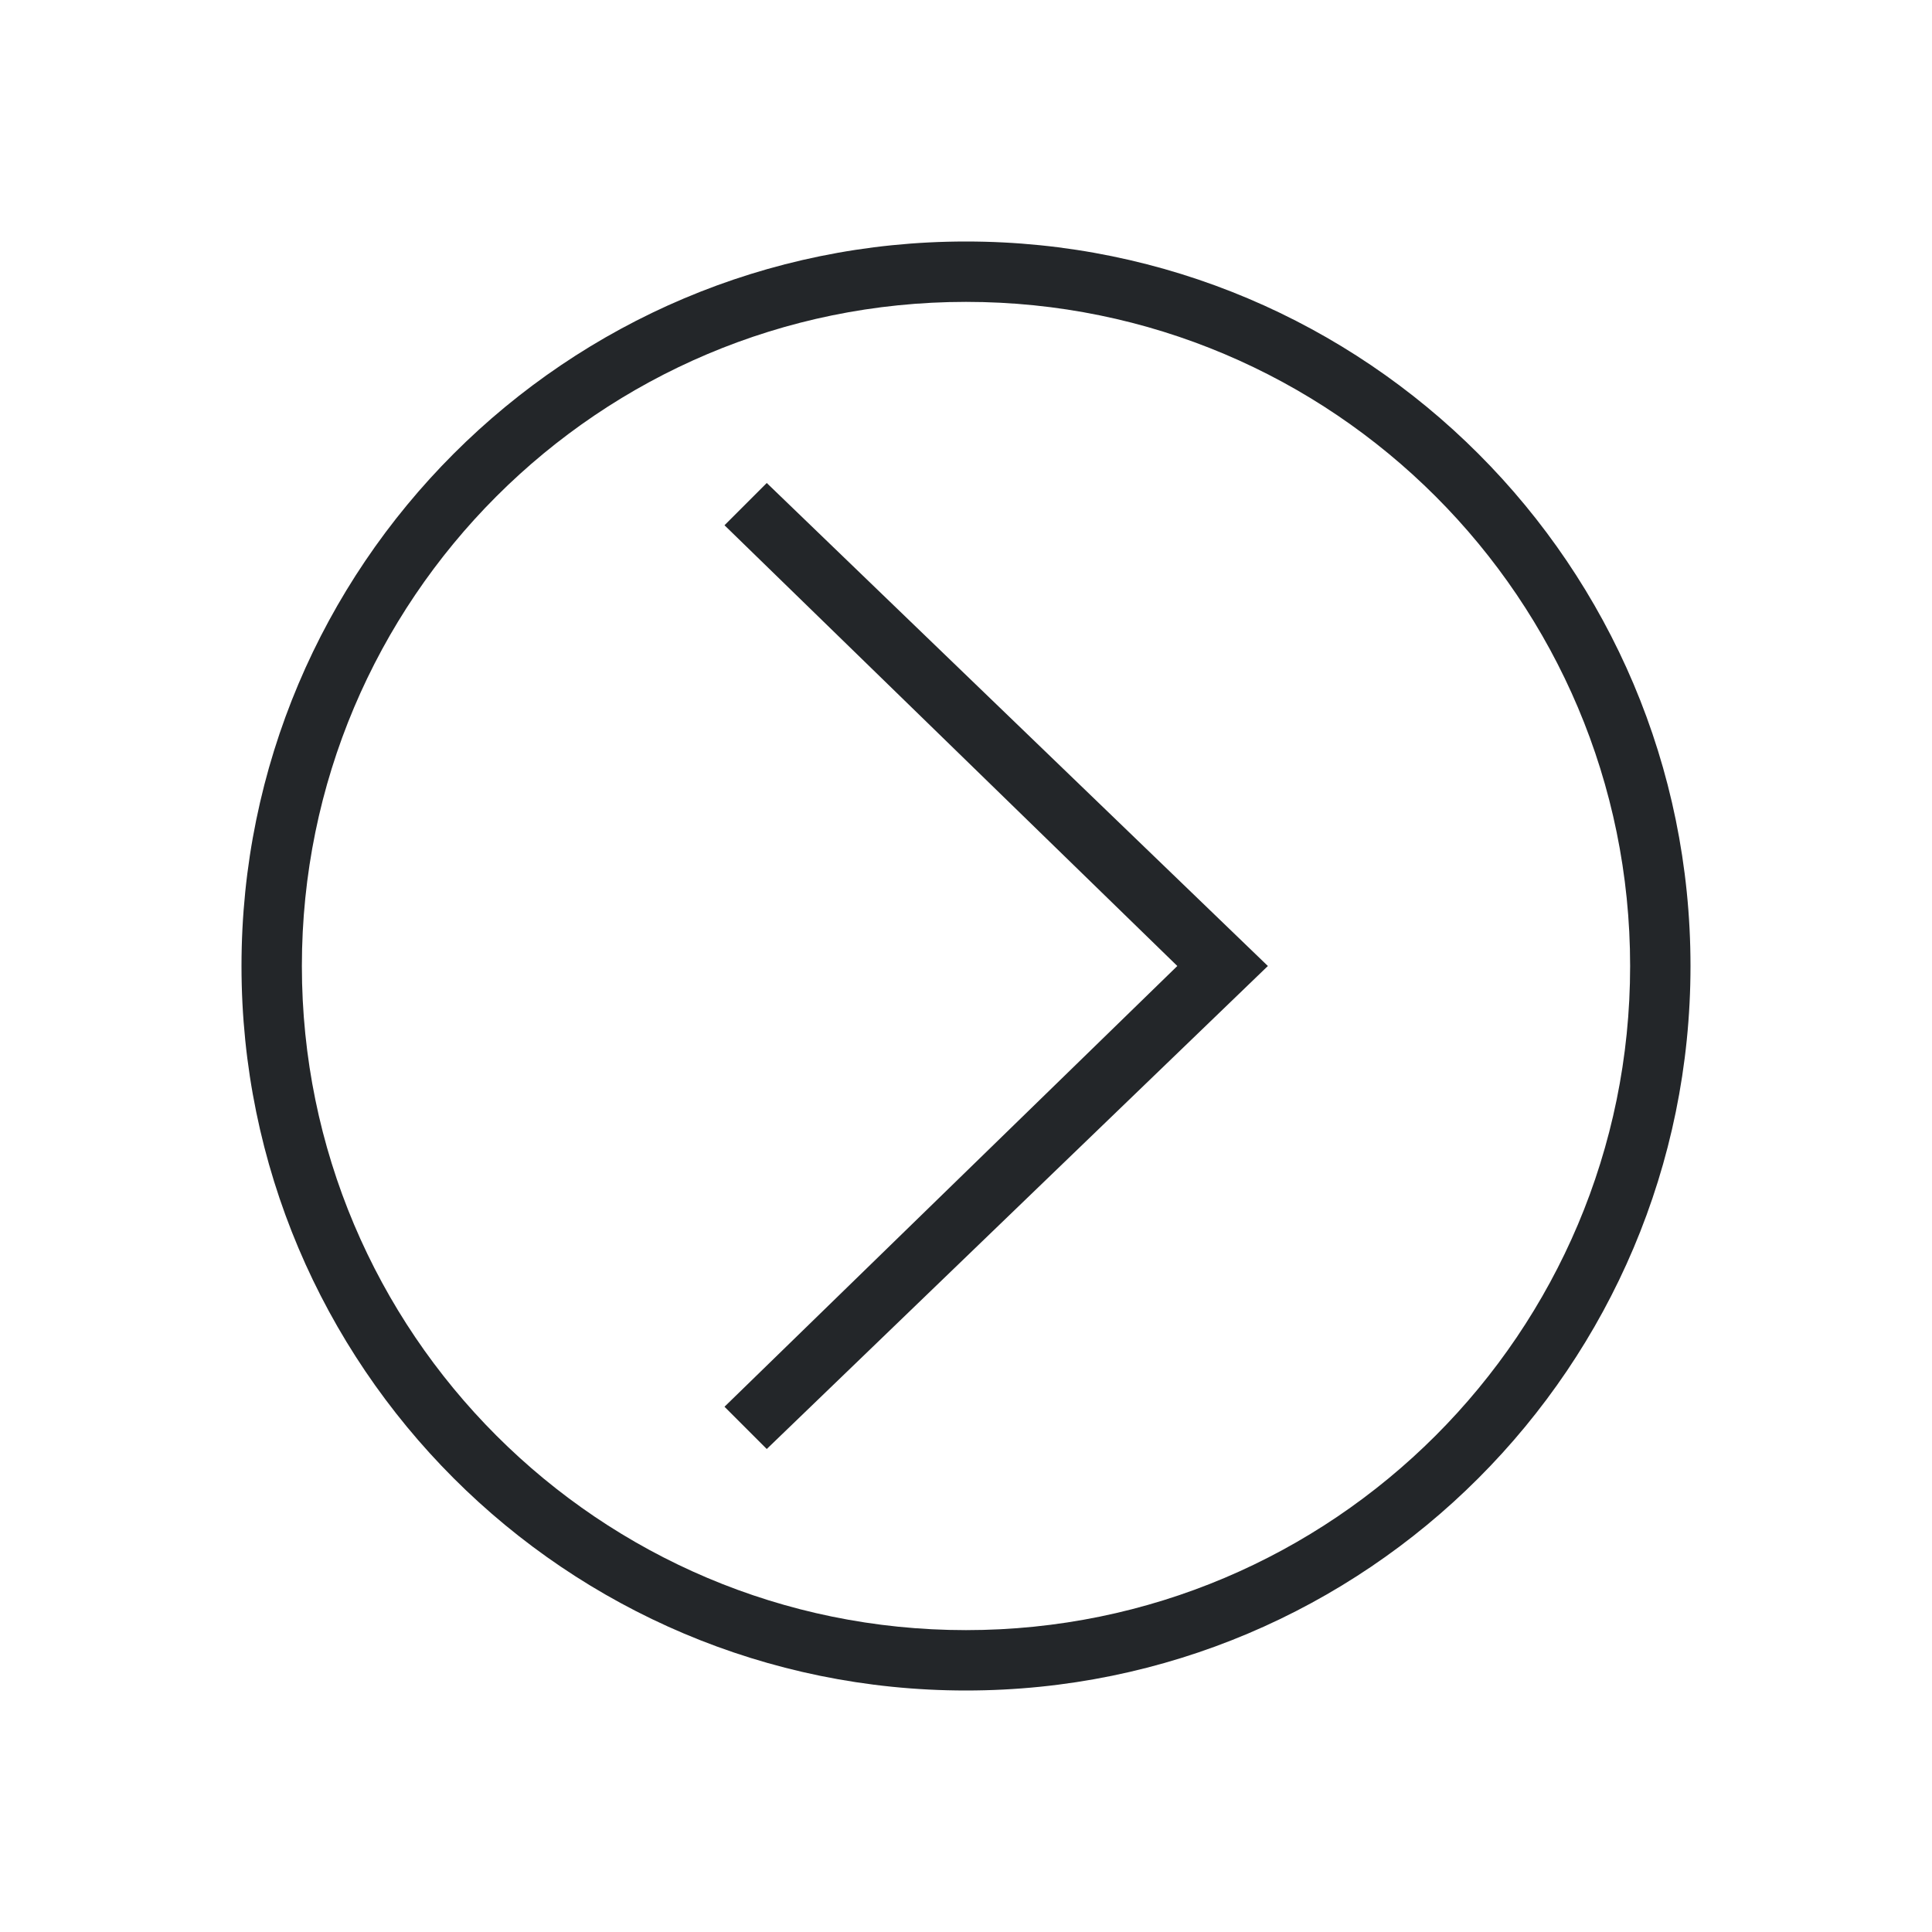
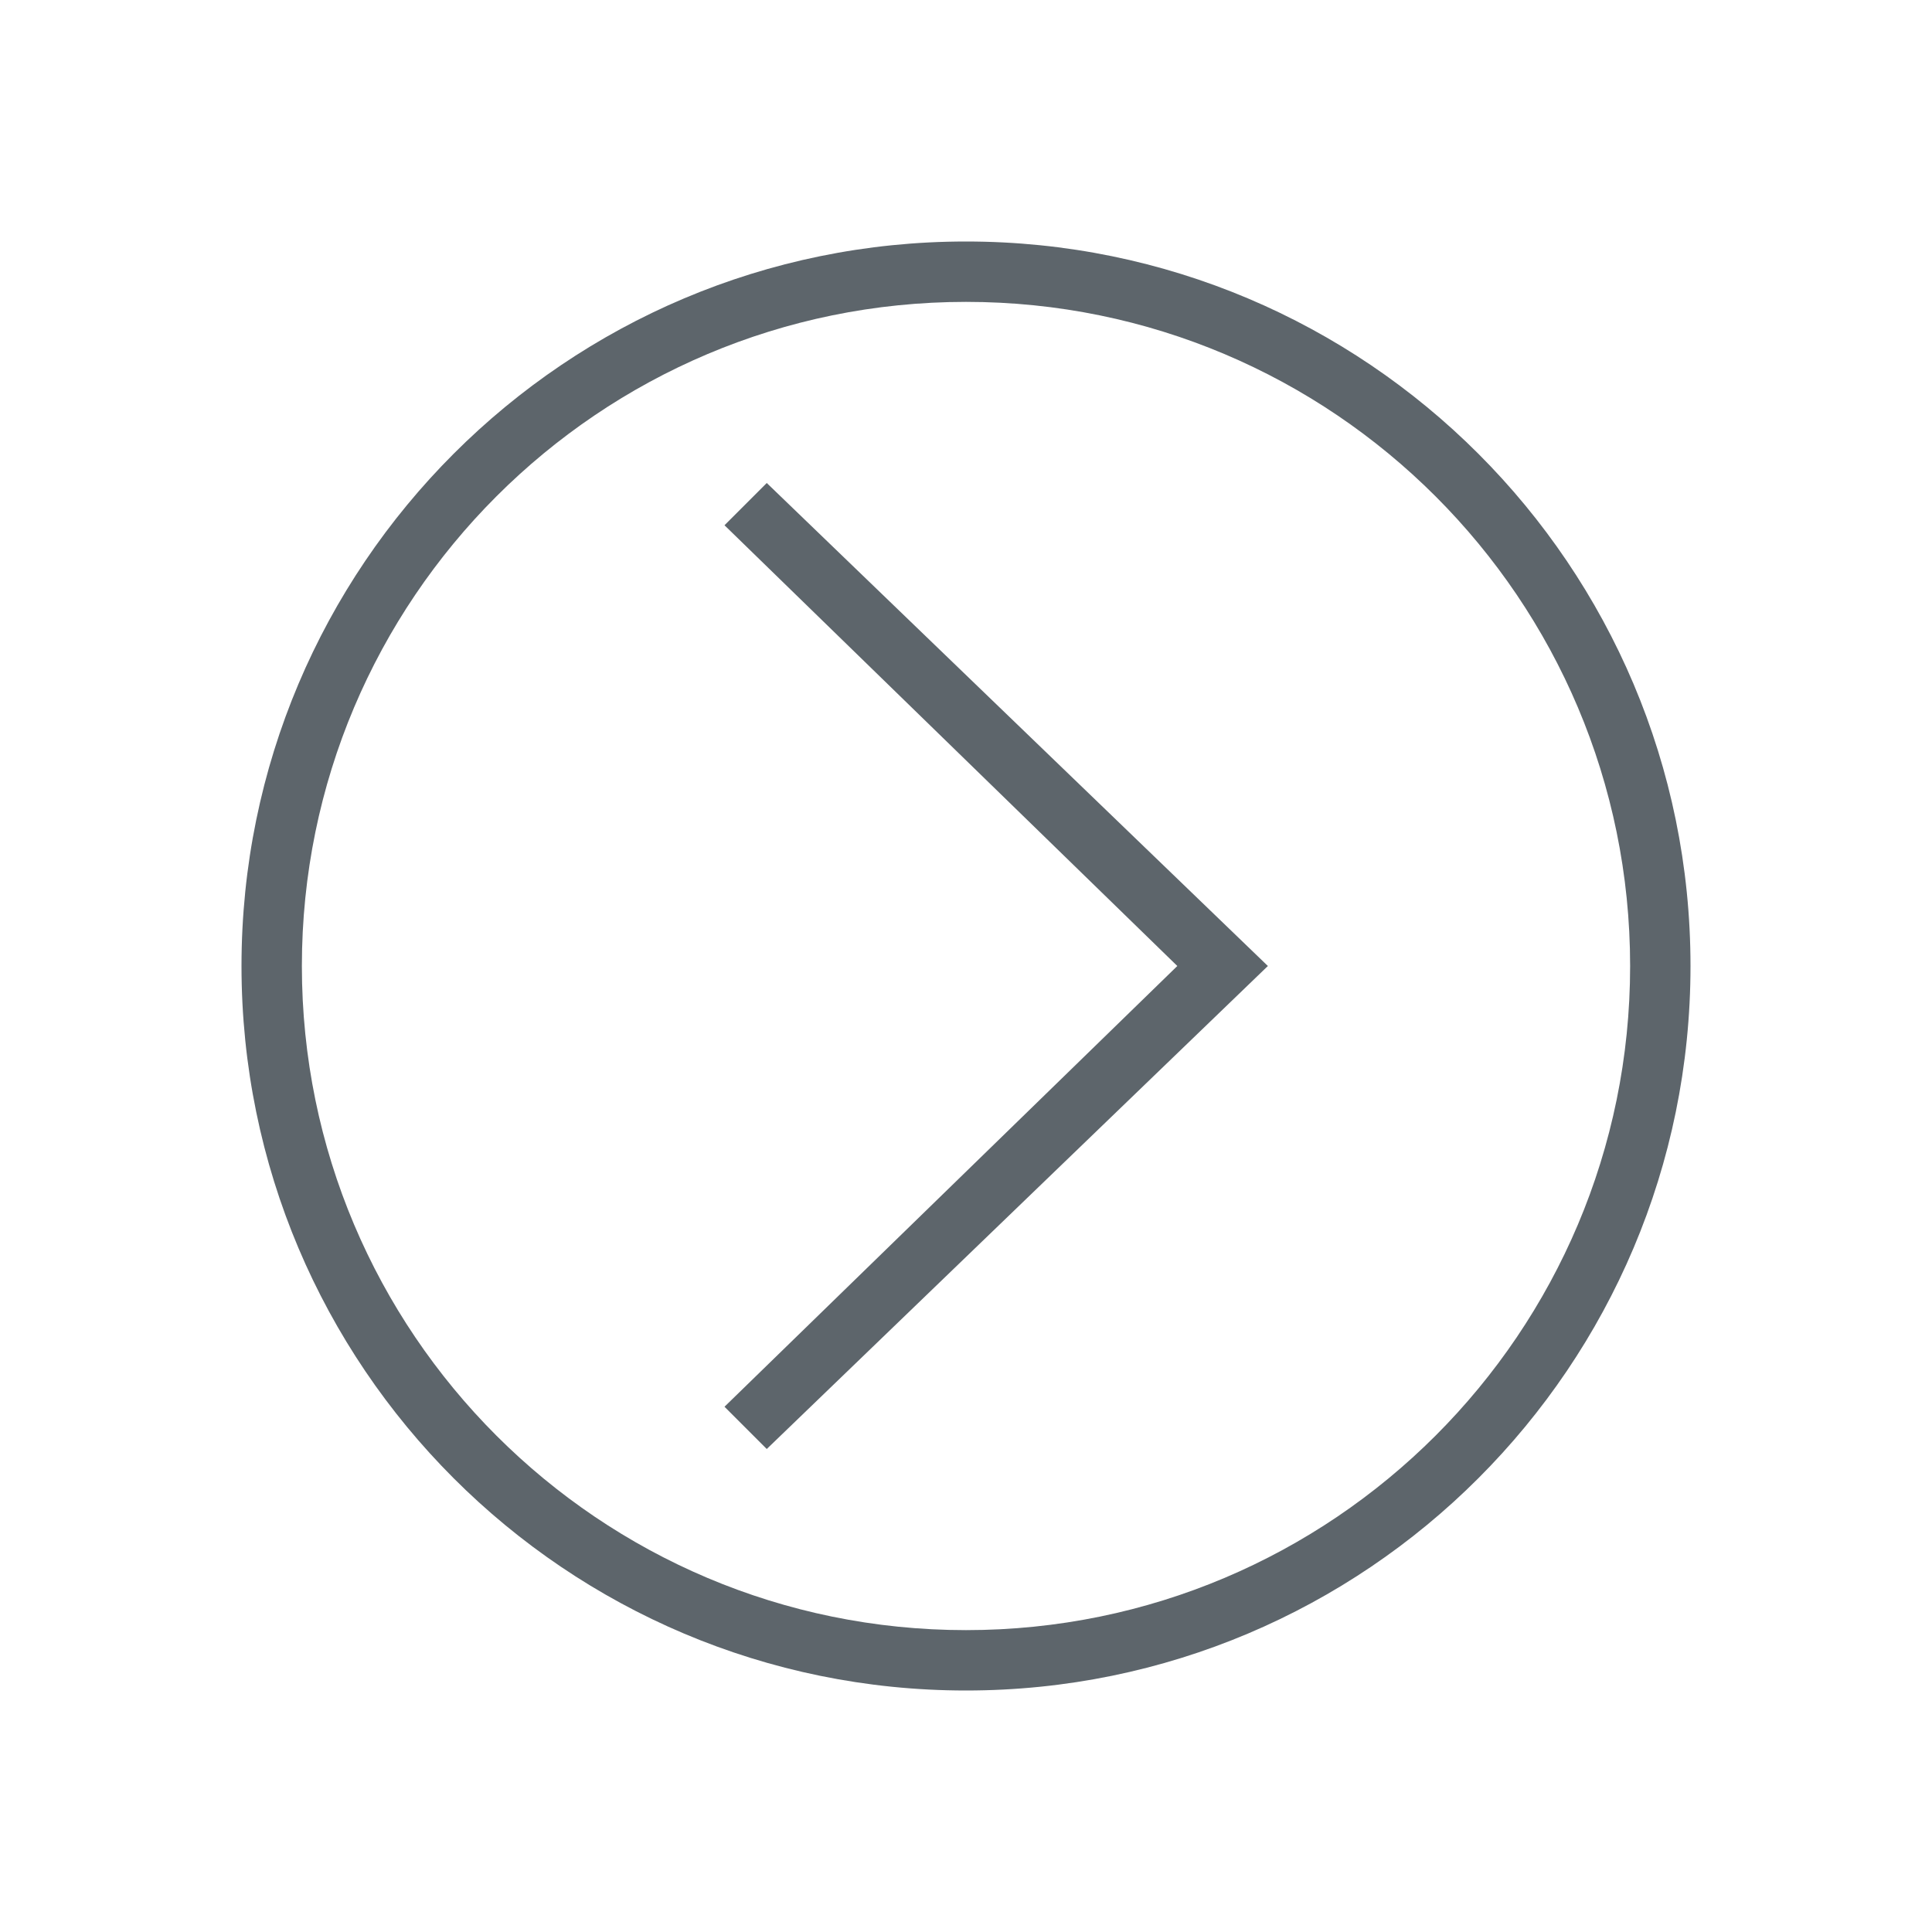
<svg xmlns="http://www.w3.org/2000/svg" viewBox="0 0 32 32">
  <defs id="defs3051">
    <style type="text/css" id="current-color-scheme">
      .ColorScheme-Text {
-         color:#232629;
+         color:#5d656b;
      }
      </style>
  </defs>
  <path style="fill:currentColor;fill-opacity:1;stroke:none" d="M 16 4 A 12 12 0 0 0 4 16 A 12 12 0 0 0 16 28 A 12 12 0 0 0 28 16 A 12 12 0 0 0 16 4 z M 16 5 A 11 11 0 0 1 27 16 A 11 11 0 0 1 16 27 A 11 11 0 0 1 5 16 A 11 11 0 0 1 16 5 z M 12.7 8 L 12 8.7 L 19.5 16 L 12 23.3 L 12.7 24 L 21 16 L 12.7 8 z " class="ColorScheme-Text" />
</svg>
